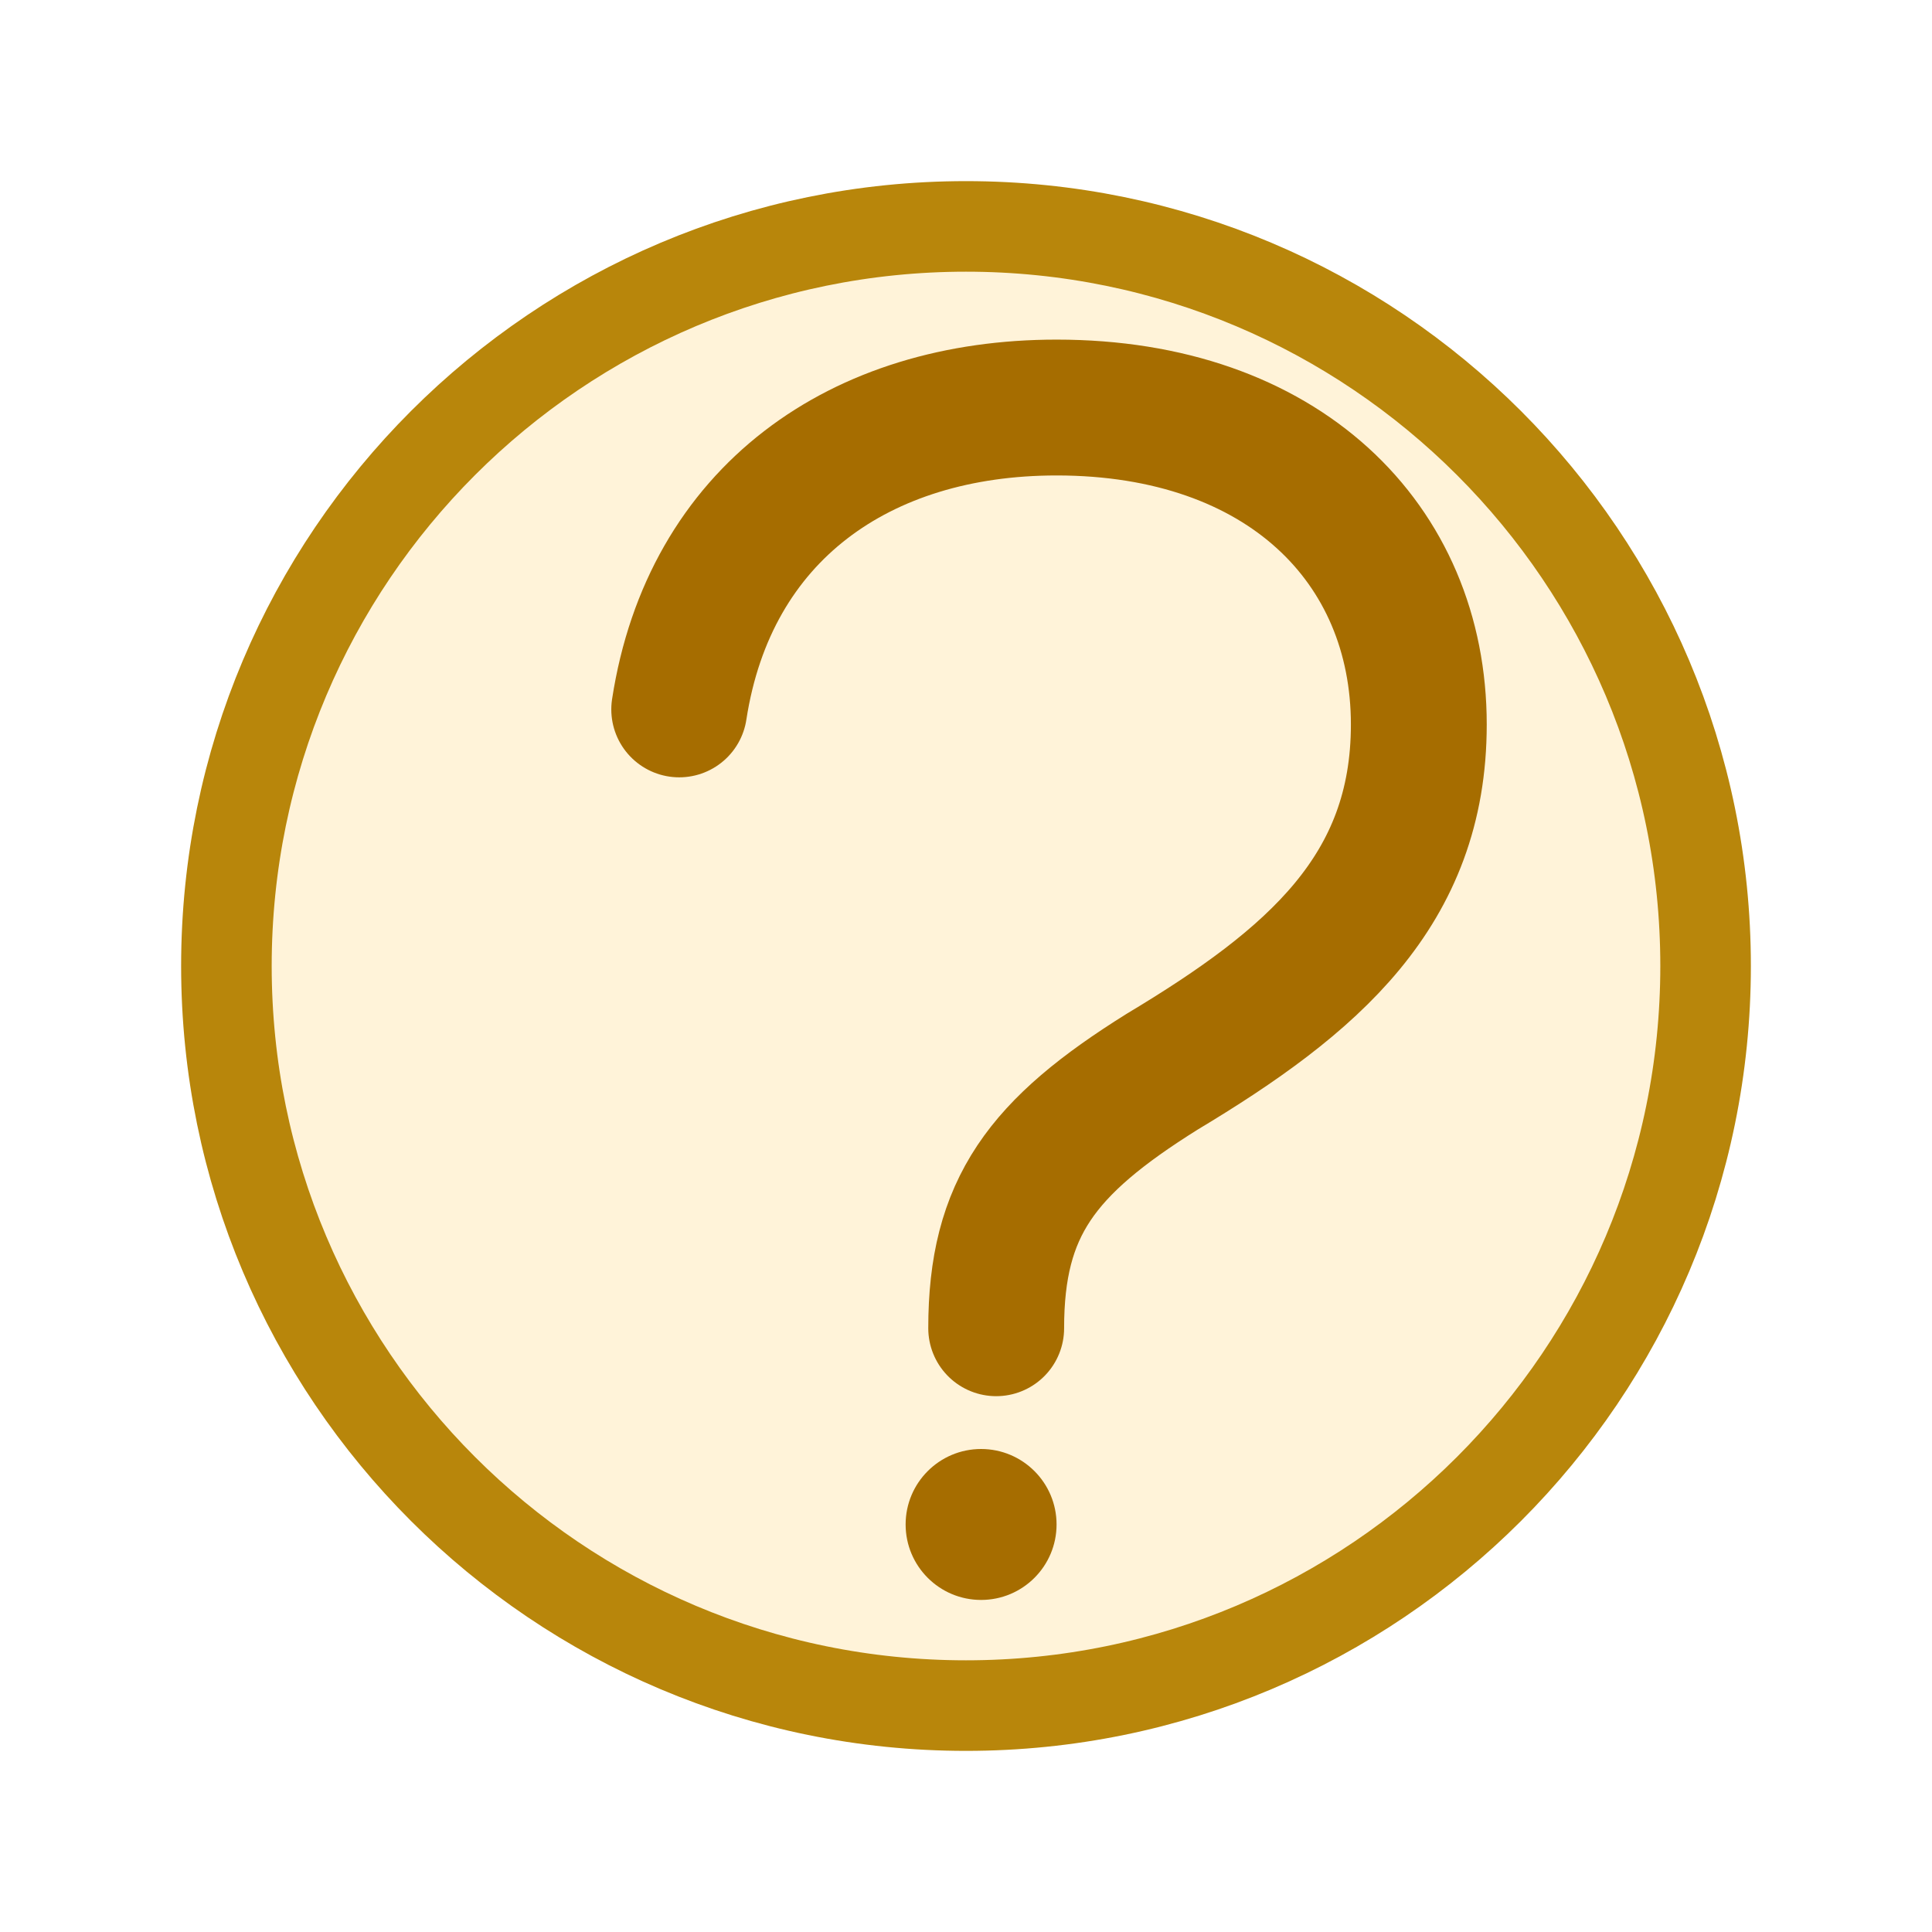
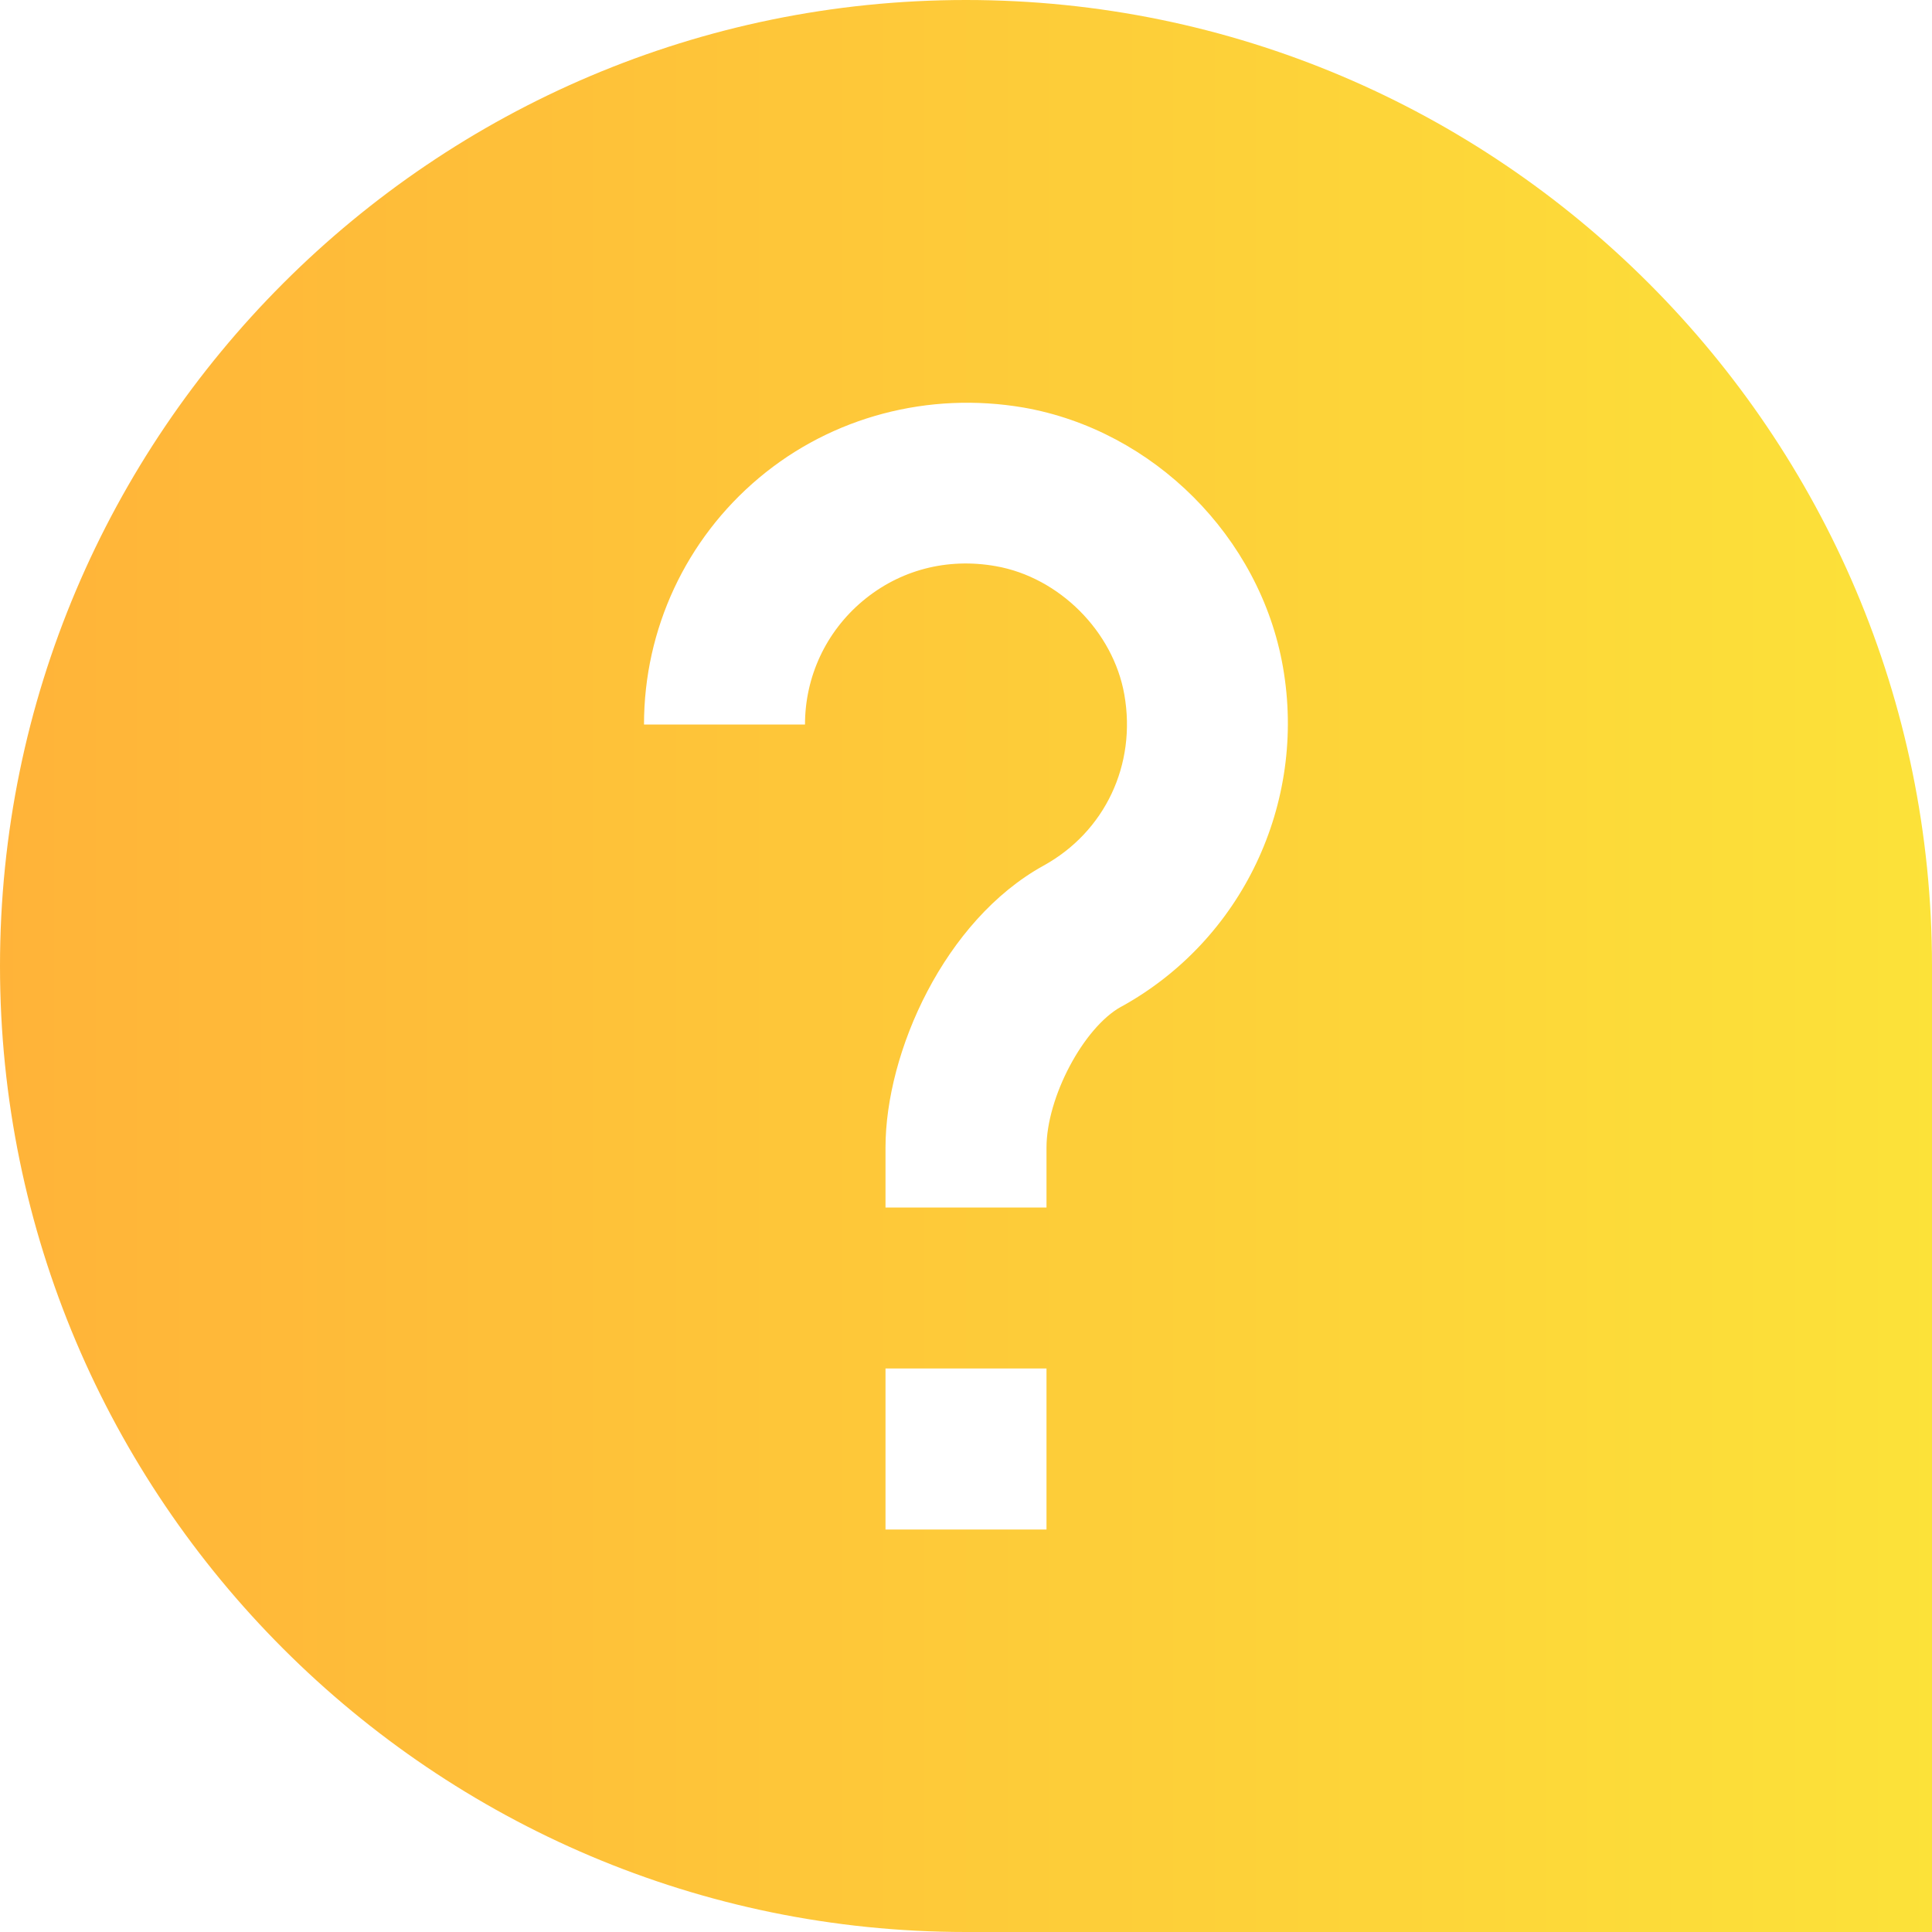
- <svg xmlns="http://www.w3.org/2000/svg" viewBox="0 0 128 128">
-   <circle cx="64" cy="64" r="49" fill="#FFF3D9" stroke="#B8860B" stroke-width="6" />
-   <path d="M45 47c2-13 12-20 25-20 15 0 24 9 24 21 0 11-7 17-17 23-8 5-11 9-11 17" fill="none" stroke="#A66D00" stroke-width="9" stroke-linecap="round" />
-   <circle cx="65" cy="101" r="5" fill="#A66D00" />
+ <svg xmlns="http://www.w3.org/2000/svg" id="Layer_1" data-name="Layer 1" viewBox="0 0 24 24" width="300" height="300" version="1.1">
+   <g width="100%" height="100%" transform="matrix(1,0,0,1,0,0)">
+     <path d="M12,0C5.383,0,0,5.383,0,12s5.383,12,12,12h12V12C24,5.383,18.617,0,12,0Zm1,19h-2v-2h2v2Zm.928-6.495c-.468,.259-.928,1.126-.928,1.752v.743h-2v-.743c0-1.189,.734-2.825,1.962-3.503,.764-.421,1.158-1.255,1.005-2.125-.138-.786-.81-1.458-1.597-1.596-.606-.107-1.194,.047-1.655,.434-.455,.382-.715,.94-.715,1.533h-2c0-1.185,.521-2.302,1.429-3.064,.908-.762,2.109-1.075,3.287-.873,1.613,.283,2.938,1.607,3.221,3.221,.298,1.698-.509,3.396-2.009,4.222Z" fill="url(#SvgjsLinearGradient1026)" fill-opacity="1" data-original-color="#000000ff" stroke="none" stroke-opacity="1" />
+   </g>
+   <defs>
+     <linearGradient id="SvgjsLinearGradient1026">
+       <stop stop-opacity="1" stop-color="#ffb339" offset="0" />
+       <stop stop-opacity="1" stop-color="#fce239" offset="1" />
+     </linearGradient>
+   </defs>
</svg>
